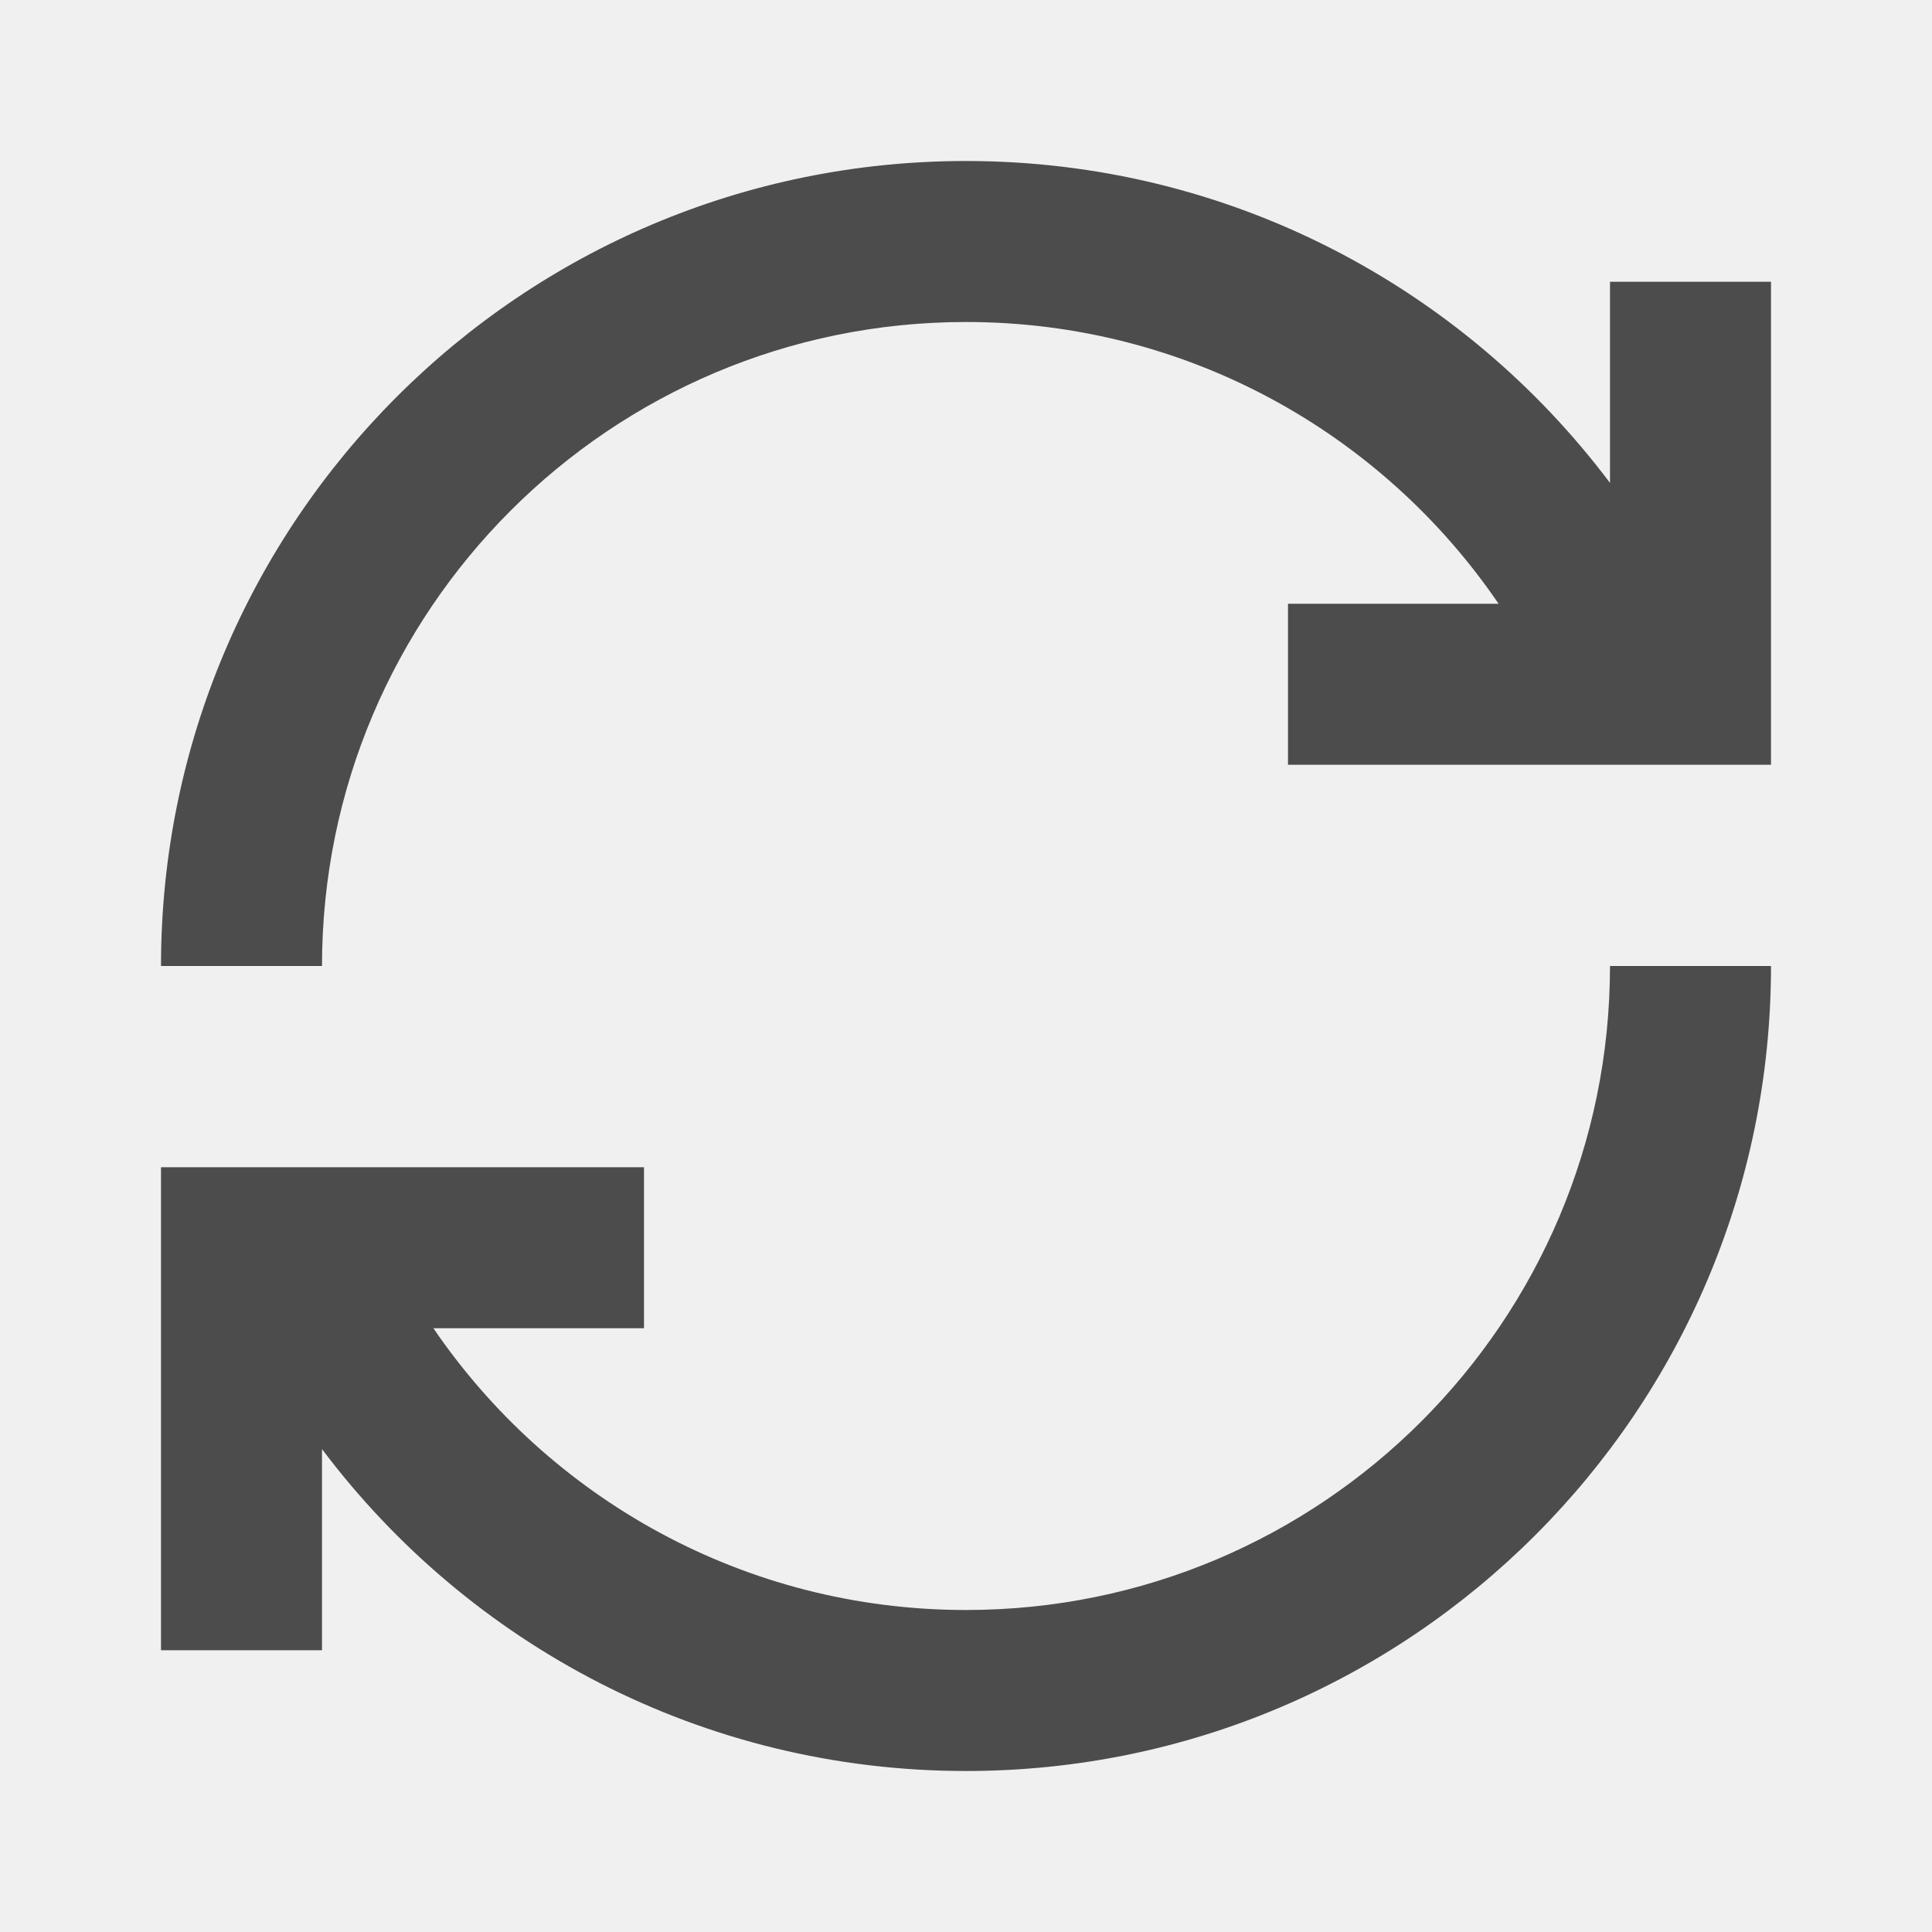
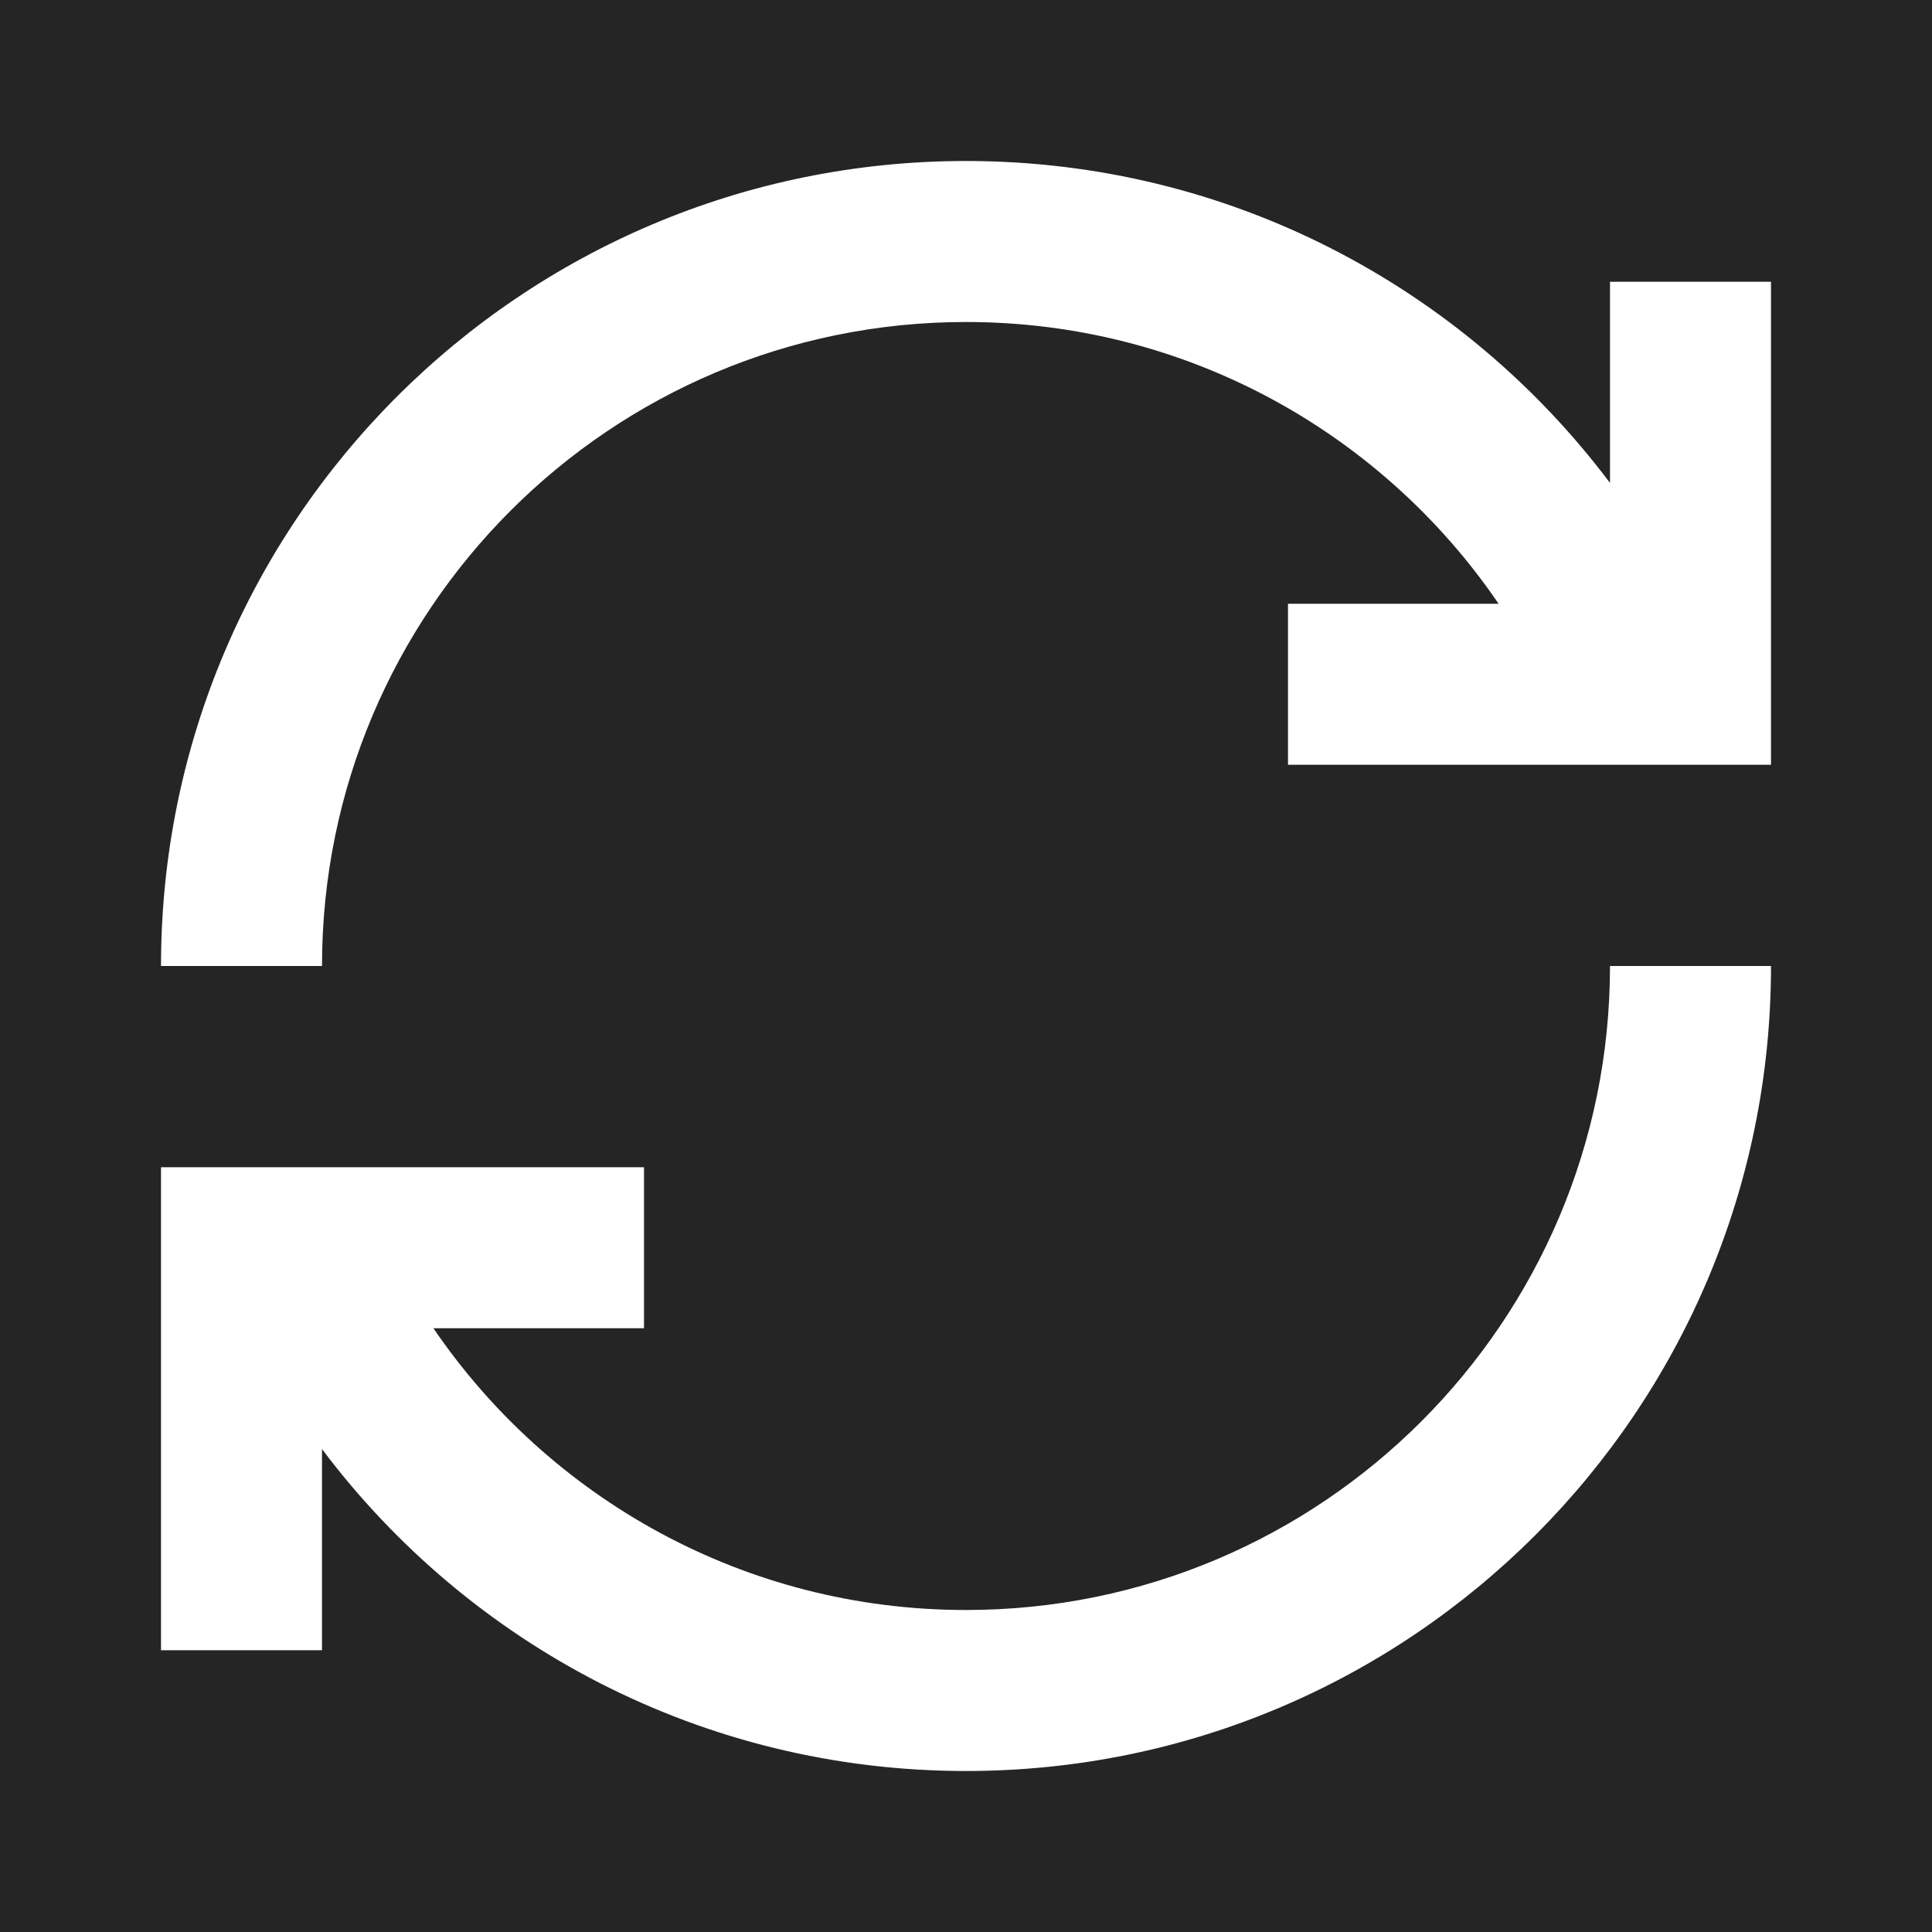
- <svg xmlns="http://www.w3.org/2000/svg" viewBox="0 0 24 24" fill="rgba(0,0,0,0.68)">
+ <svg xmlns="http://www.w3.org/2000/svg" viewBox="0 0 24 24" fill="#FFFFFF">
+   <rect width="24" height="24" fill="#252526" x="0" y="0" />
  <path d="M12 4C14.749 4 17.175 5.386 18.616 7.5H16V9.5H22V3.5H20V5.999C18.176 3.572 15.272 2 12 2C6.477 2 2 6.477 2 12H4C4 7.582 7.582 4 12 4ZM20 12C20 16.418 16.418 20 12 20C9.251 20 6.825 18.614 5.384 16.5H8V14.5H2V20.5H4V18.001C5.824 20.428 8.728 22 12 22C17.523 22 22 17.523 22 12H20Z" />
</svg>
